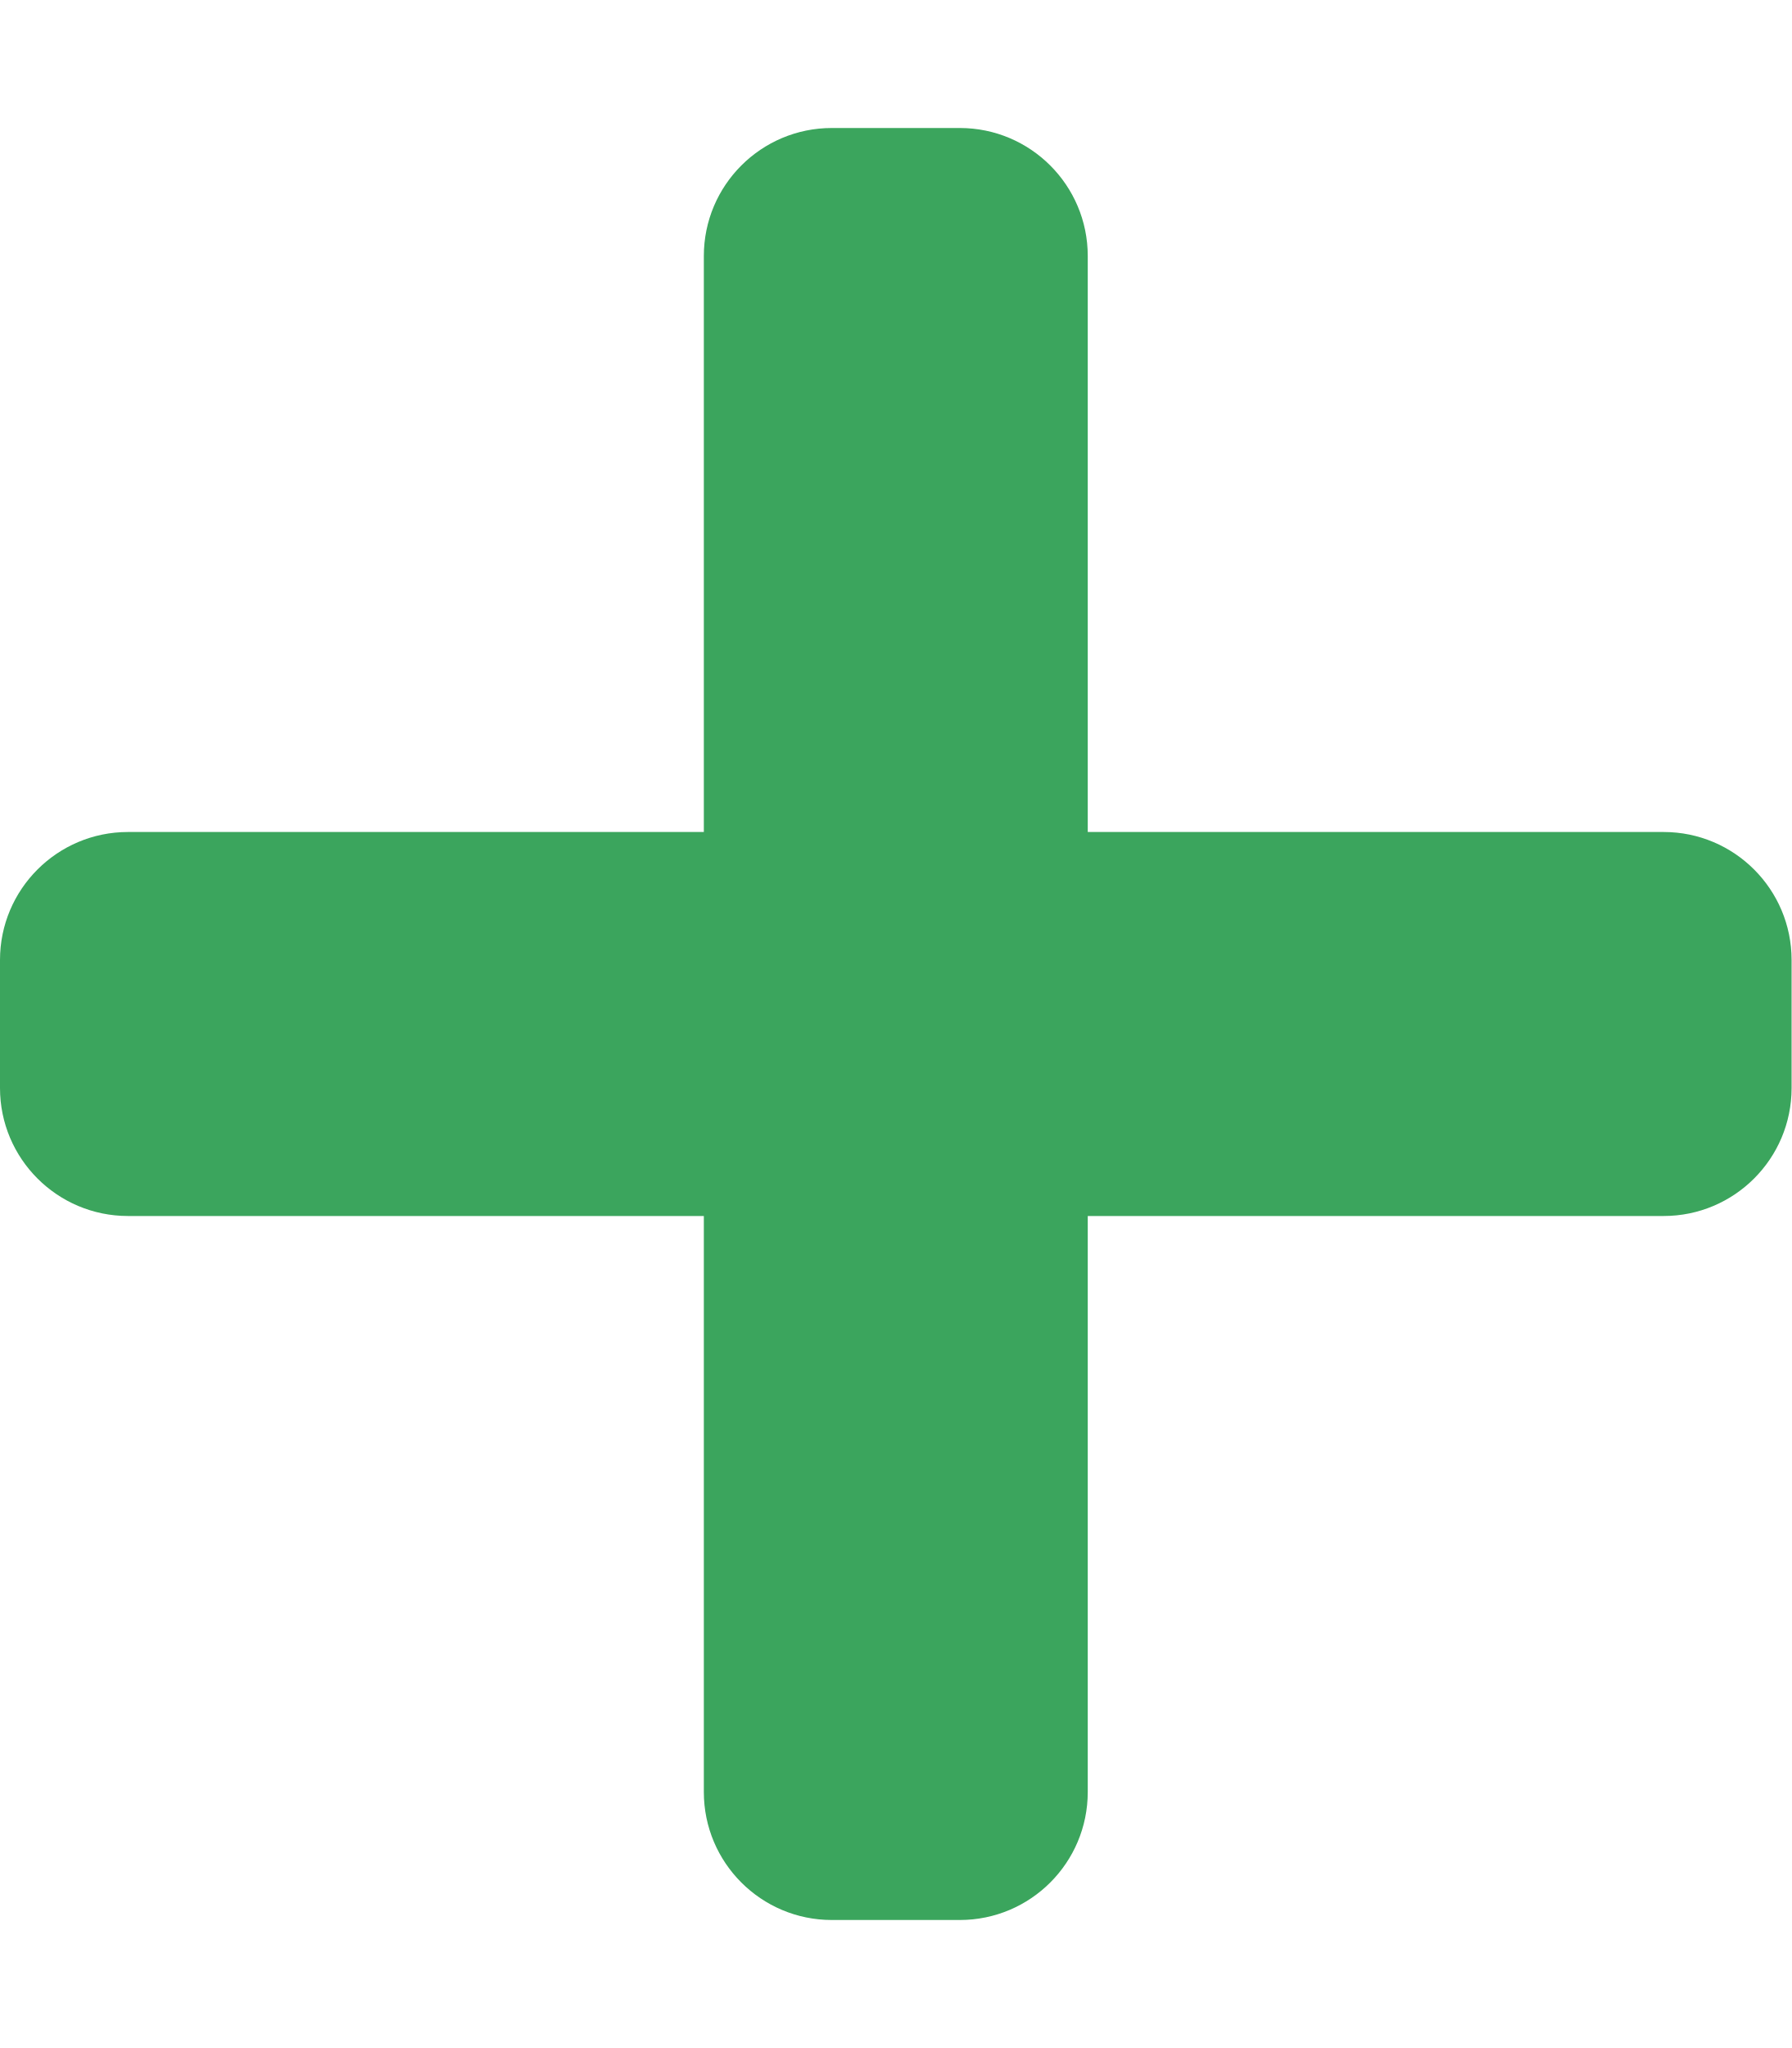
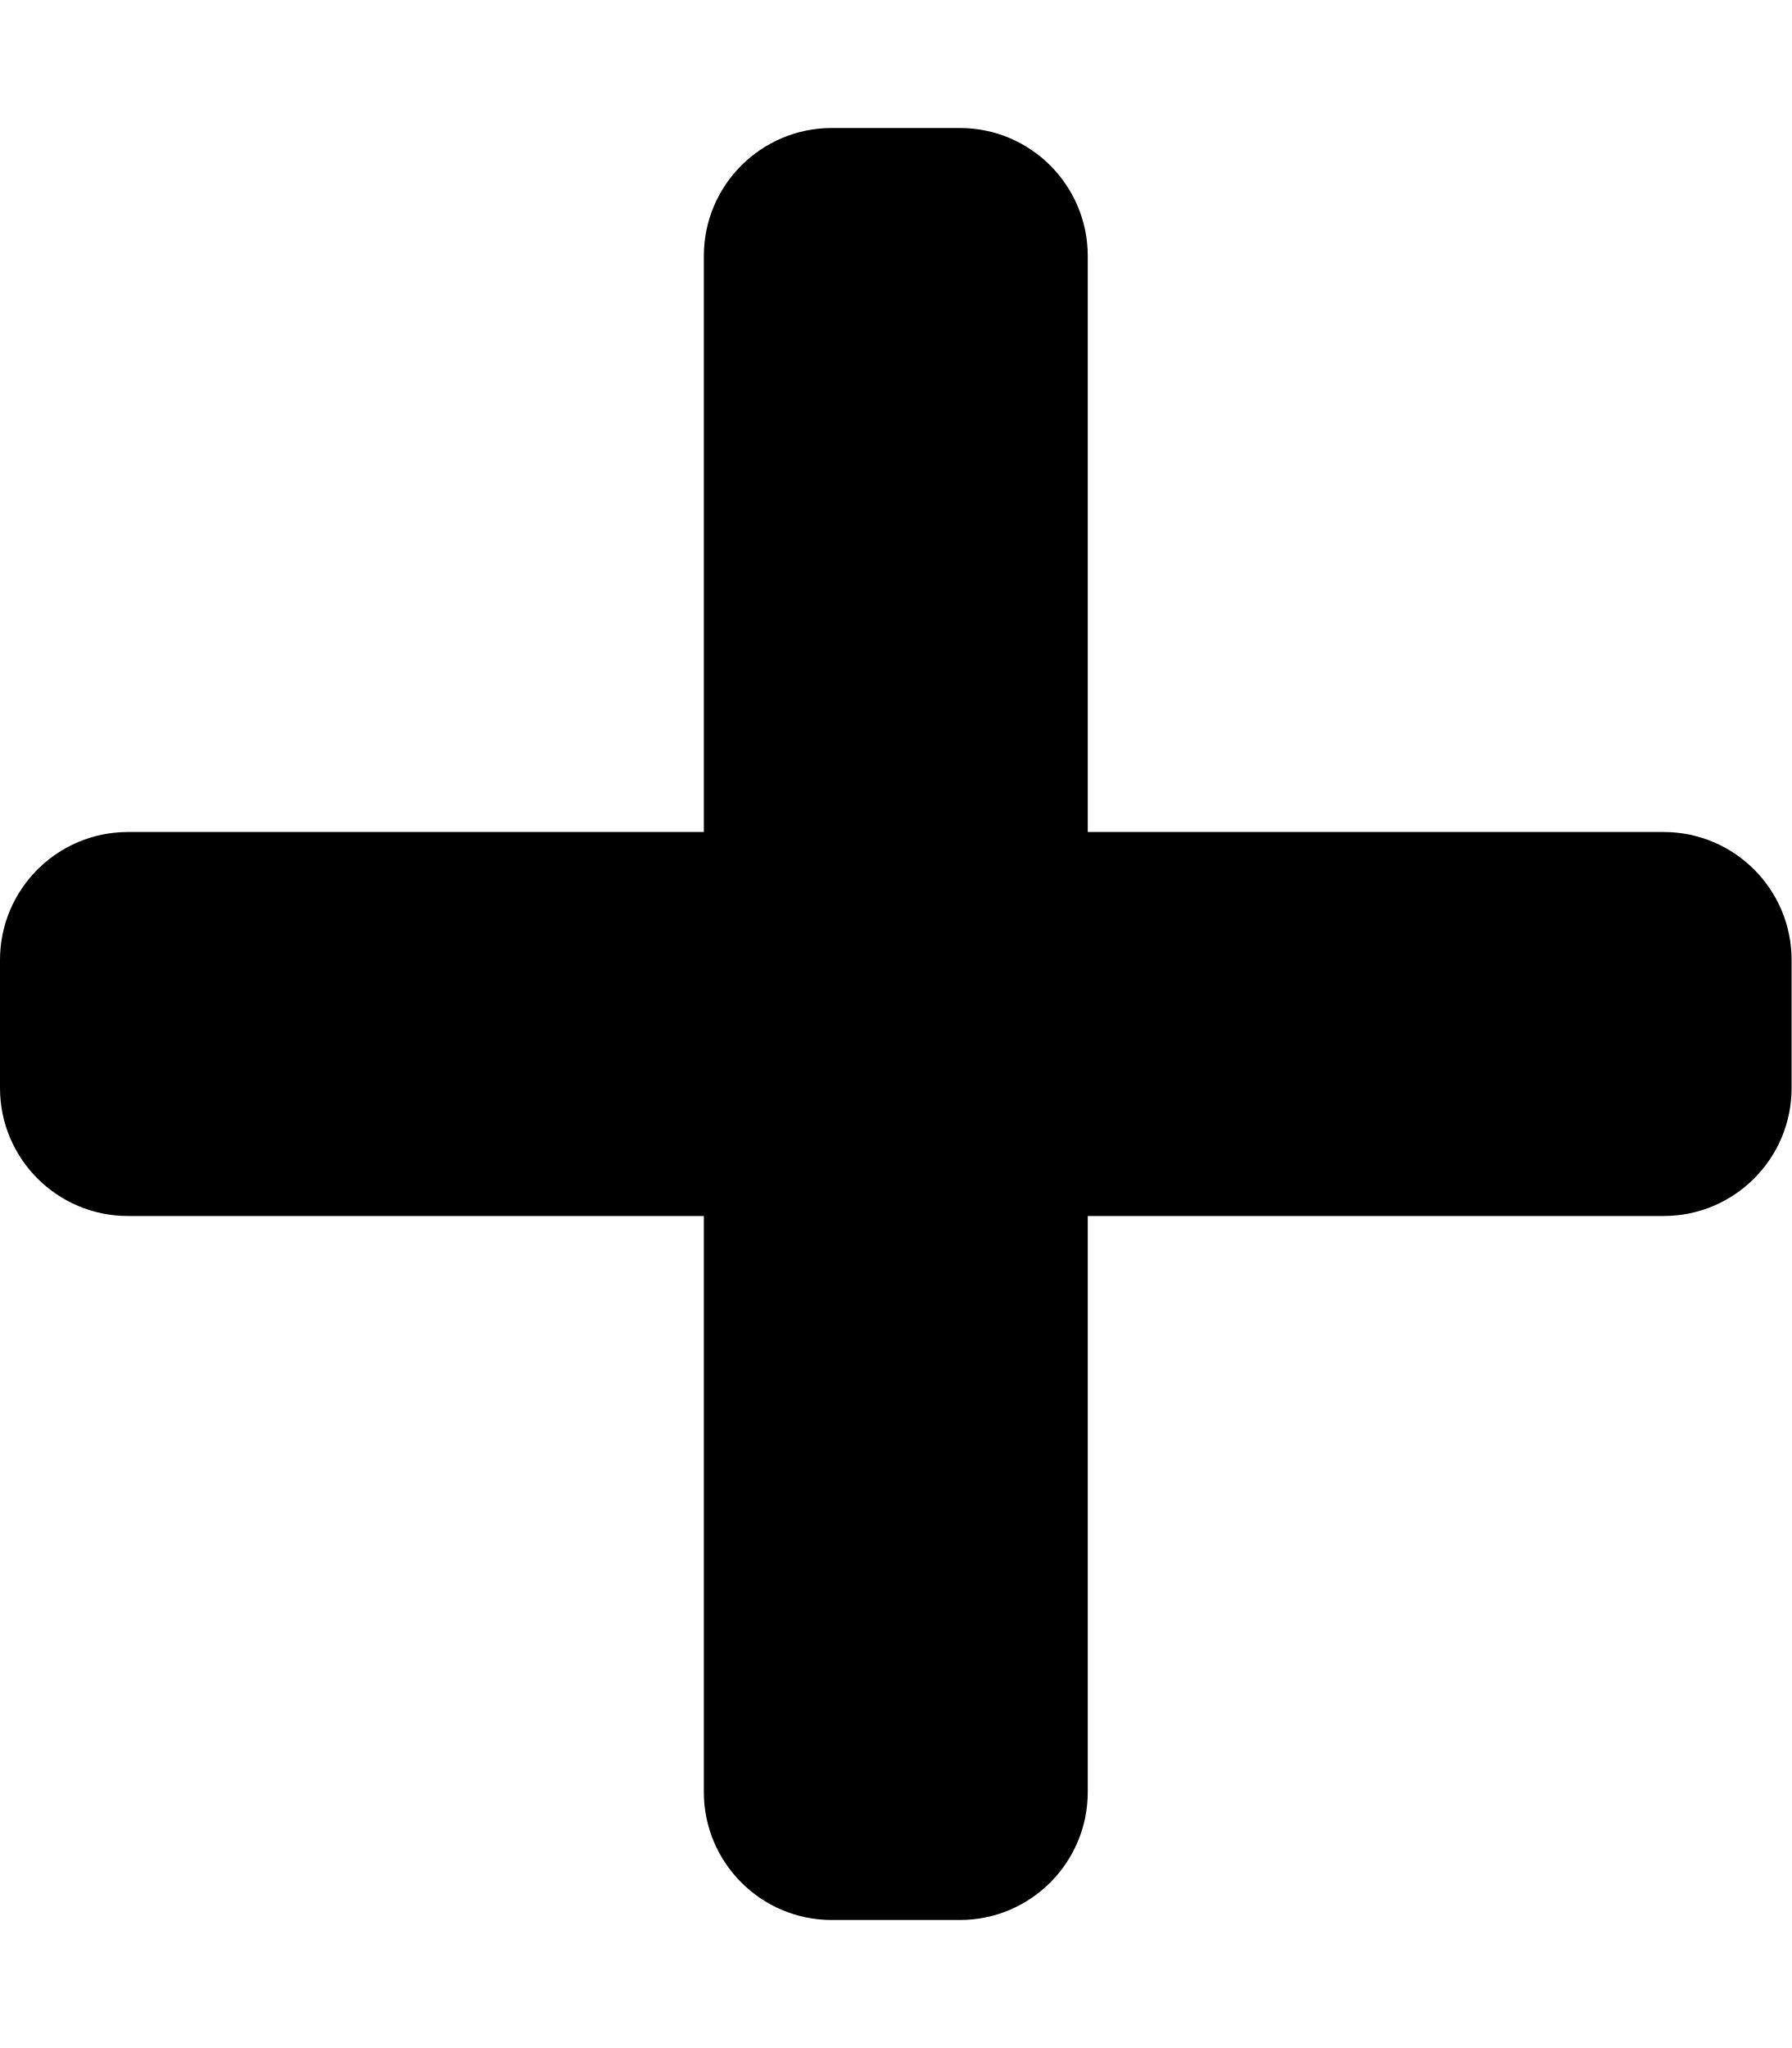
<svg xmlns="http://www.w3.org/2000/svg" width="107.52pt" height="122.88pt" viewBox="0 0 107.52 122.88">
-   <defs />
-   <path id="shape0" transform="matrix(0.24 0 0 0.24 4.76837167084909e-07 7.68)" fill="#3ba55d" stroke-opacity="0" stroke="#000000" stroke-width="0" stroke-linecap="square" stroke-linejoin="bevel" d="M416 176C368 176 320 176 272 176C272 128 272 80 272 32C272 14.33 257.67 0 240 0L208 0C190.33 0 176 14.33 176 32C176 45.804 176 59.608 176 73.412C176 107.608 176 141.804 176 176L32 176C14.33 176 0 190.33 0 208L0 240C0 257.67 14.33 272 32 272L176 272L176 416C176 433.67 190.33 448 208 448C218.667 448 229.333 448 240 448C257.67 448 272 433.67 272 416L272 272L416 272C433.67 272 448 257.67 448 240L448 208C448 190.33 433.67 176 416 176Z" />
+   <path transform="matrix(.24 0 0 .24 4.7684e-7 7.68)" d="m416 176h-144v-144c0-17.67-14.33-32-32-32h-32c-17.67 0-32 14.33-32 32v41.412 102.59h-144c-17.67 0-32 14.33-32 32v32c0 17.67 14.33 32 32 32h144v144c0 17.67 14.33 32 32 32h32c17.67 0 32-14.33 32-32v-144h144c17.67 0 32-14.33 32-32v-32c0-17.67-14.33-32-32-32z" fill="currentColor" stroke="#000" stroke-linecap="square" stroke-linejoin="bevel" stroke-opacity="0" stroke-width="0" />
</svg>
